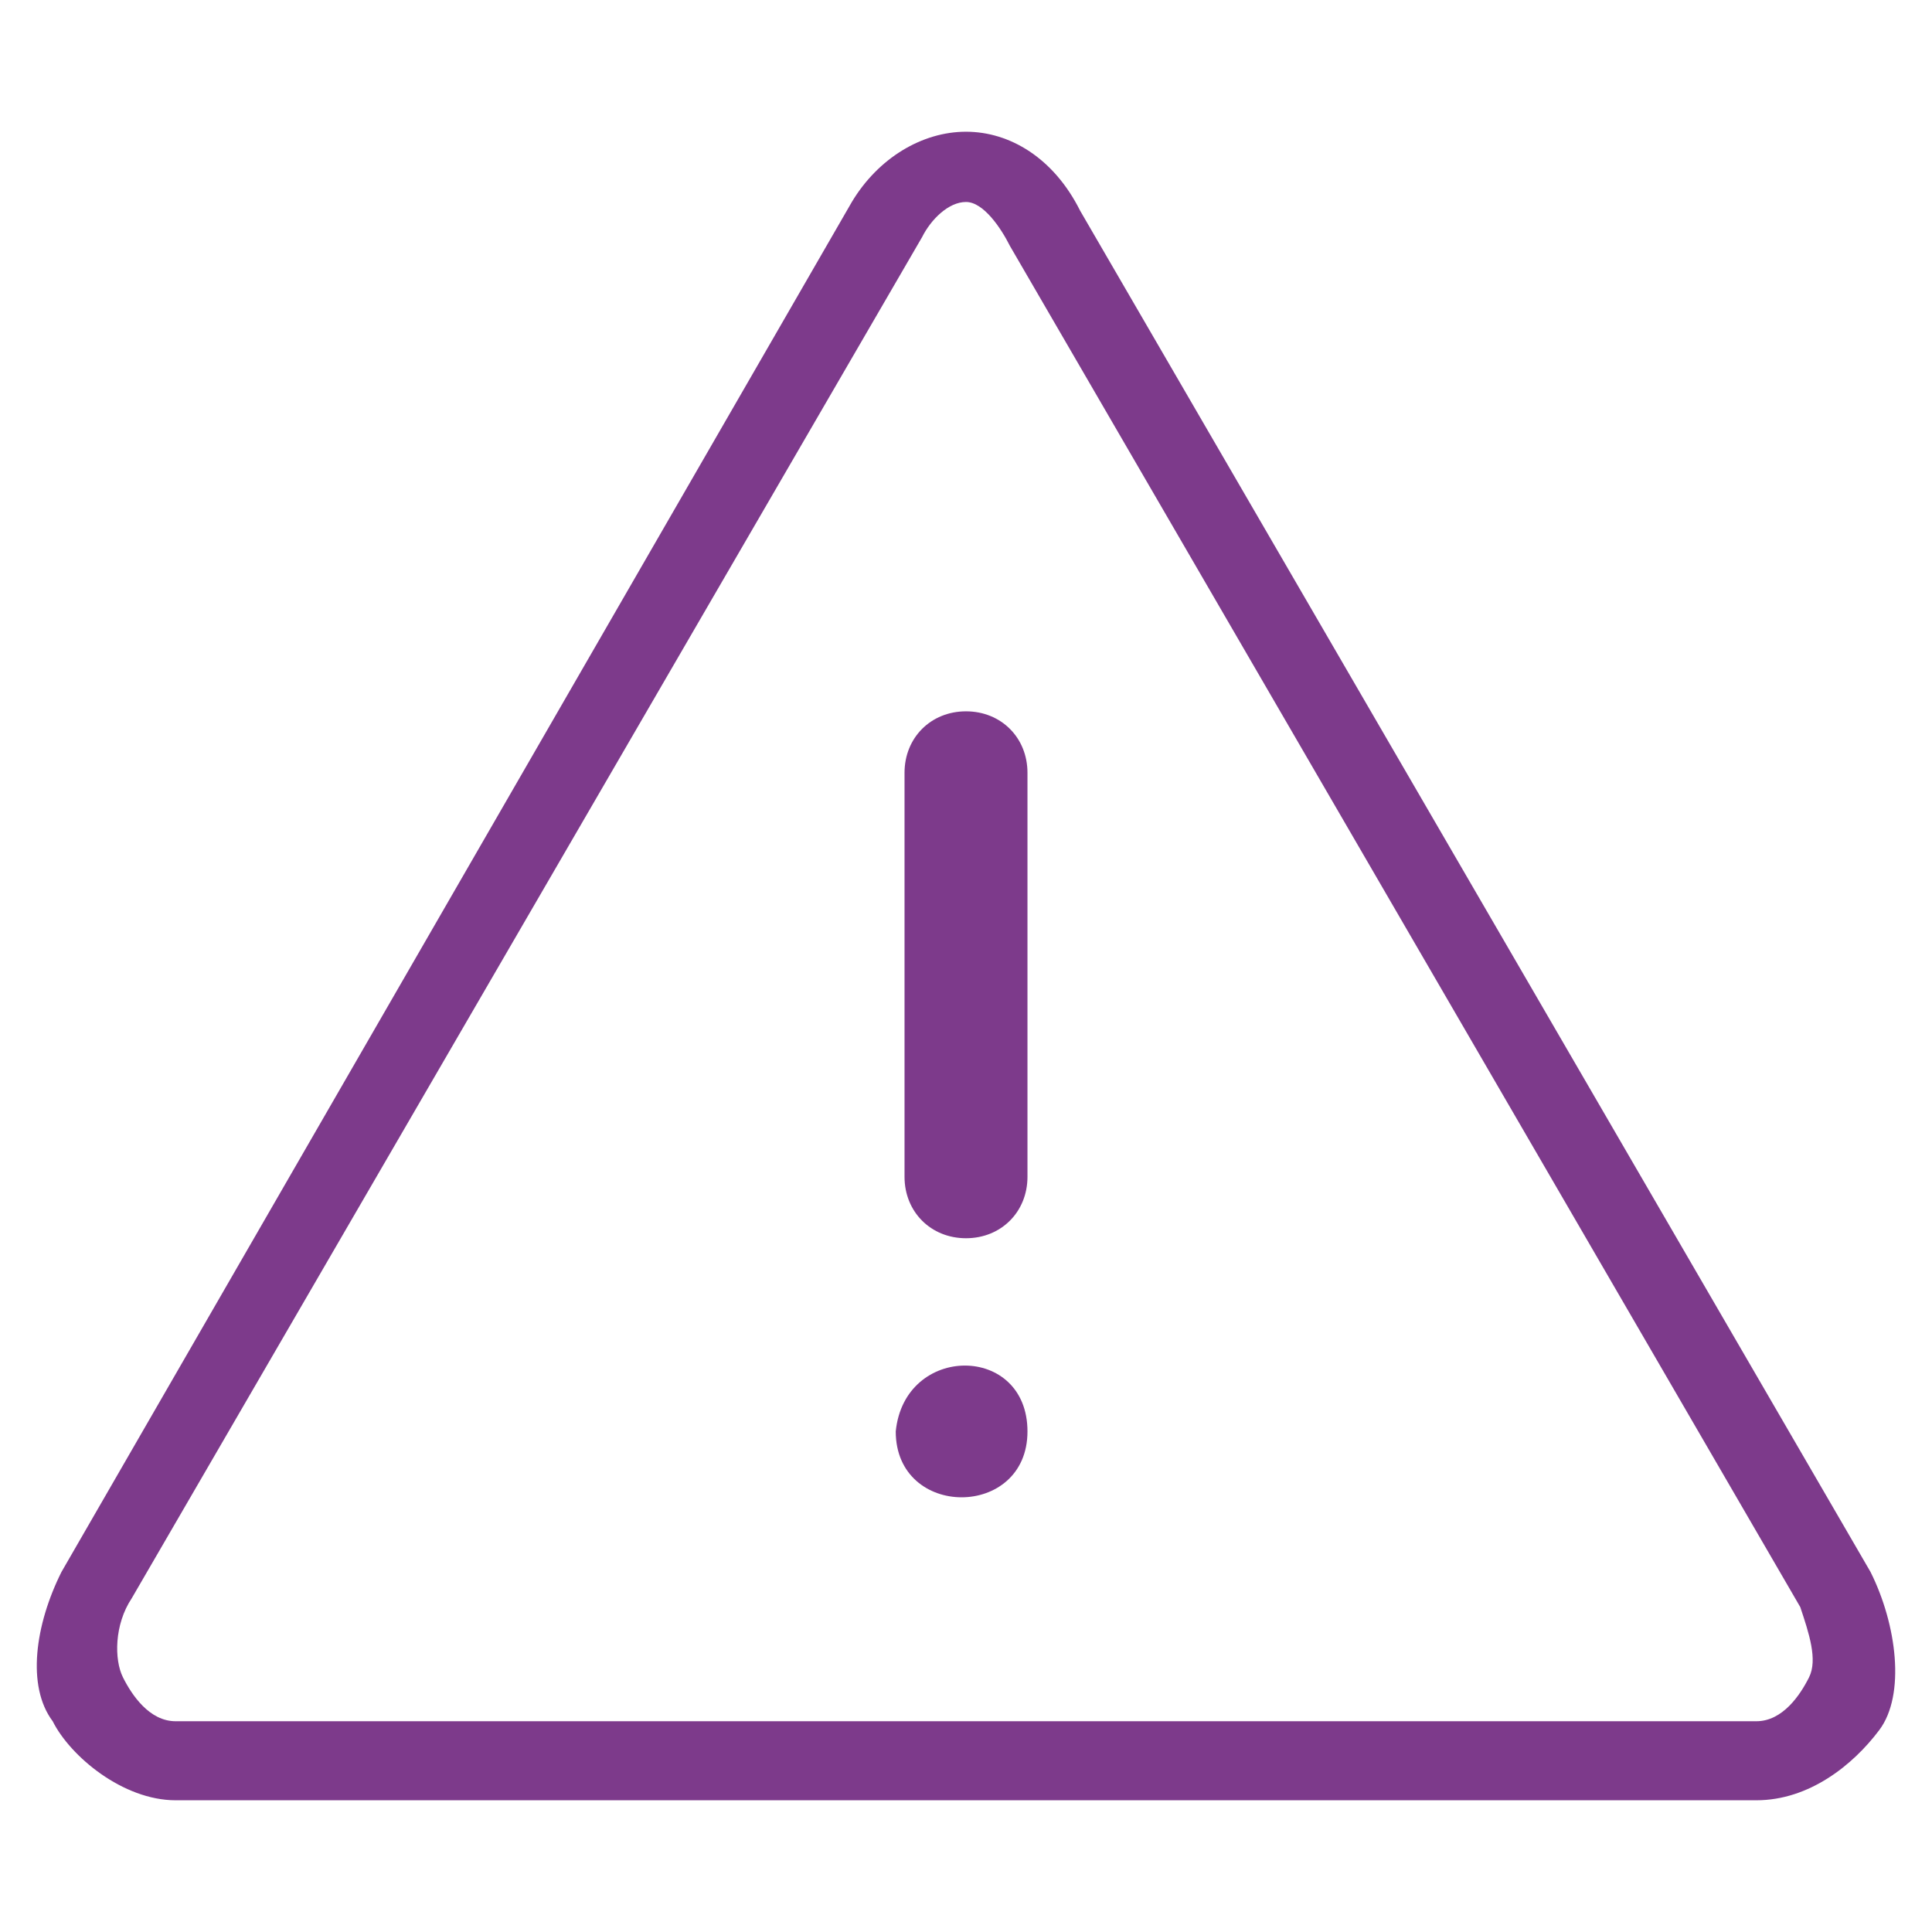
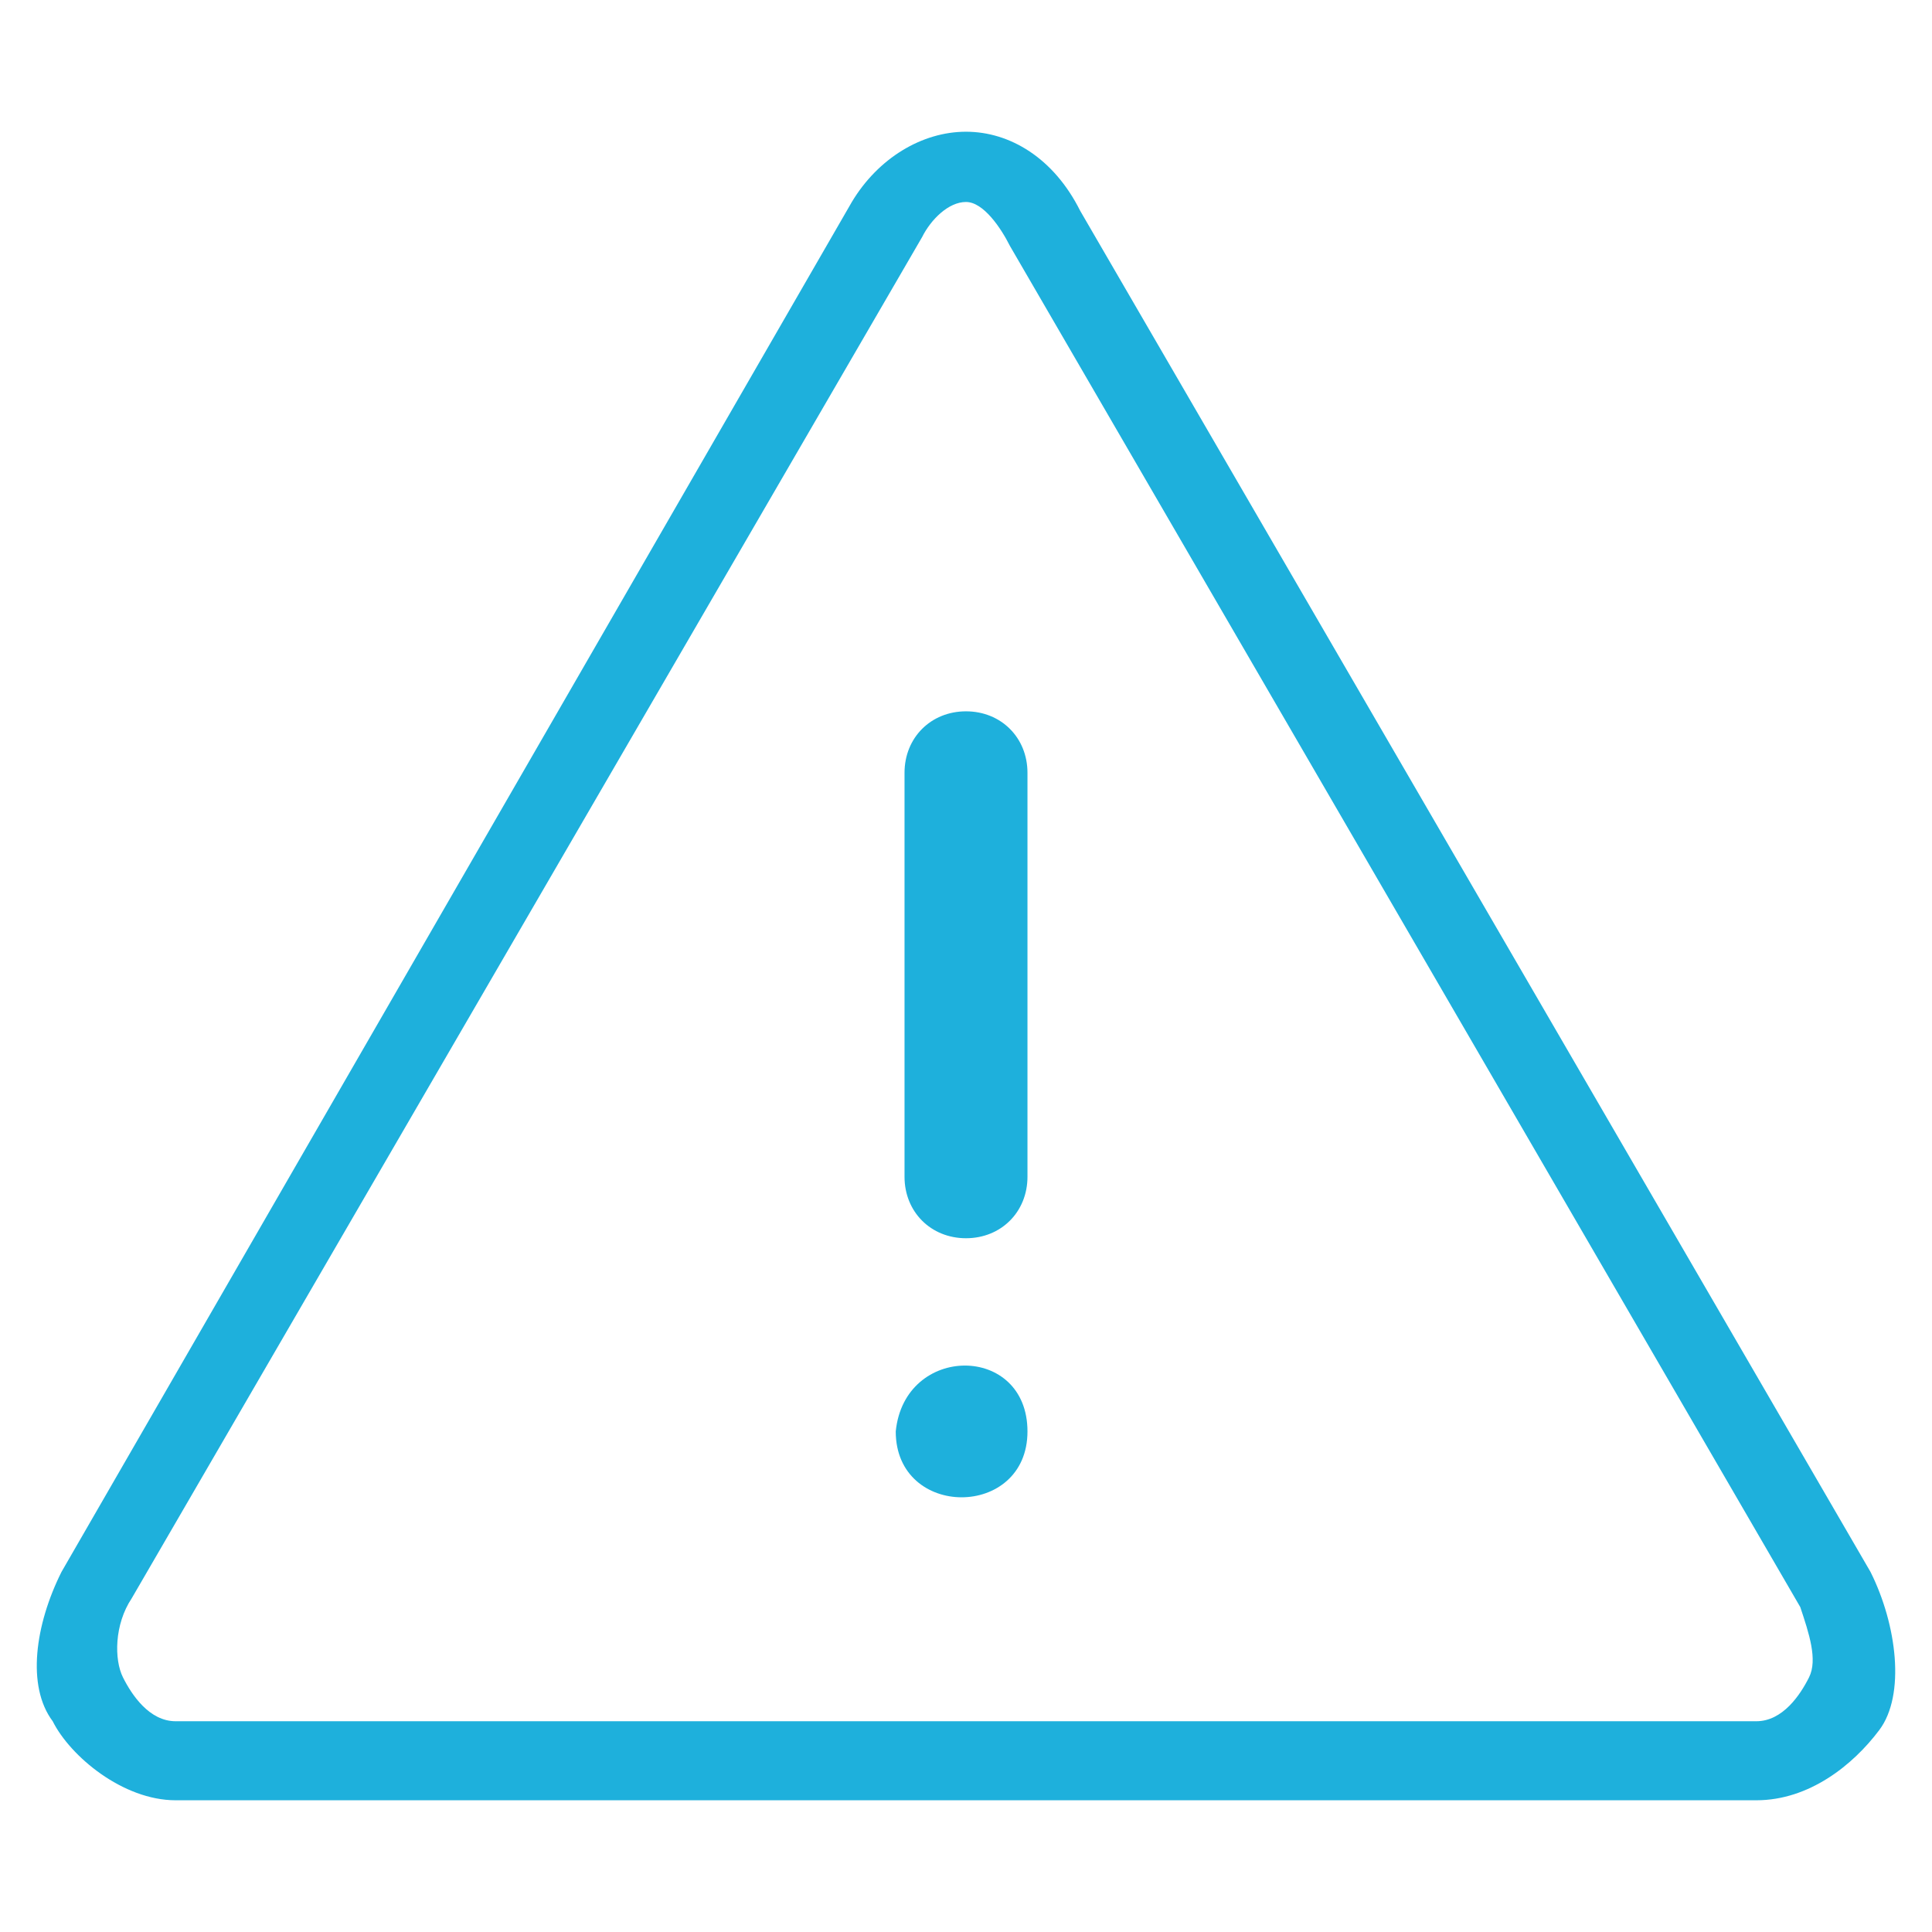
<svg xmlns="http://www.w3.org/2000/svg" version="1.1" id="Calque_1" x="0px" y="0px" width="22px" height="22px" viewBox="0 0 22 22" style="enable-background:new 0 0 22 22;" xml:space="preserve">
  <style type="text/css">
- 	.st0{fill:#7D3A8B;}
+ 	.st0{fill:#1EB0DC;}
</style>
  <g>
    <path class="st0" d="M11,2.3c-0.2,0-0.4,0.2-0.5,0.4l-9,15.5c-0.2,0.3-0.2,0.7-0.1,0.9c0.1,0.2,0.3,0.5,0.6,0.5H20   c0.3,0,0.5-0.3,0.6-0.5c0.1-0.2,0-0.5-0.1-0.8L11.5,2.8C11.4,2.6,11.2,2.3,11,2.3z M20,20.5H2c-0.6,0-1.2-0.5-1.4-0.9   c-0.3-0.4-0.2-1.1,0.1-1.7l9-15.6C10,1.8,10.5,1.5,11,1.5s1,0.3,1.3,0.9l9,15.5c0.3,0.6,0.4,1.4,0.1,1.8   C21.1,20.1,20.6,20.5,20,20.5z" />
    <path class="st0" d="M11.7,16.3c0,1-1.5,1-1.5,0C10.3,15.3,11.7,15.3,11.7,16.3" />
    <path class="st0" d="M11.7,8.8c0-0.4-0.3-0.7-0.7-0.7c-0.4,0-0.7,0.3-0.7,0.7v4.6c0,0.4,0.3,0.7,0.7,0.7c0.4,0,0.7-0.3,0.7-0.7V8.8   z" />
  </g>
</svg>
